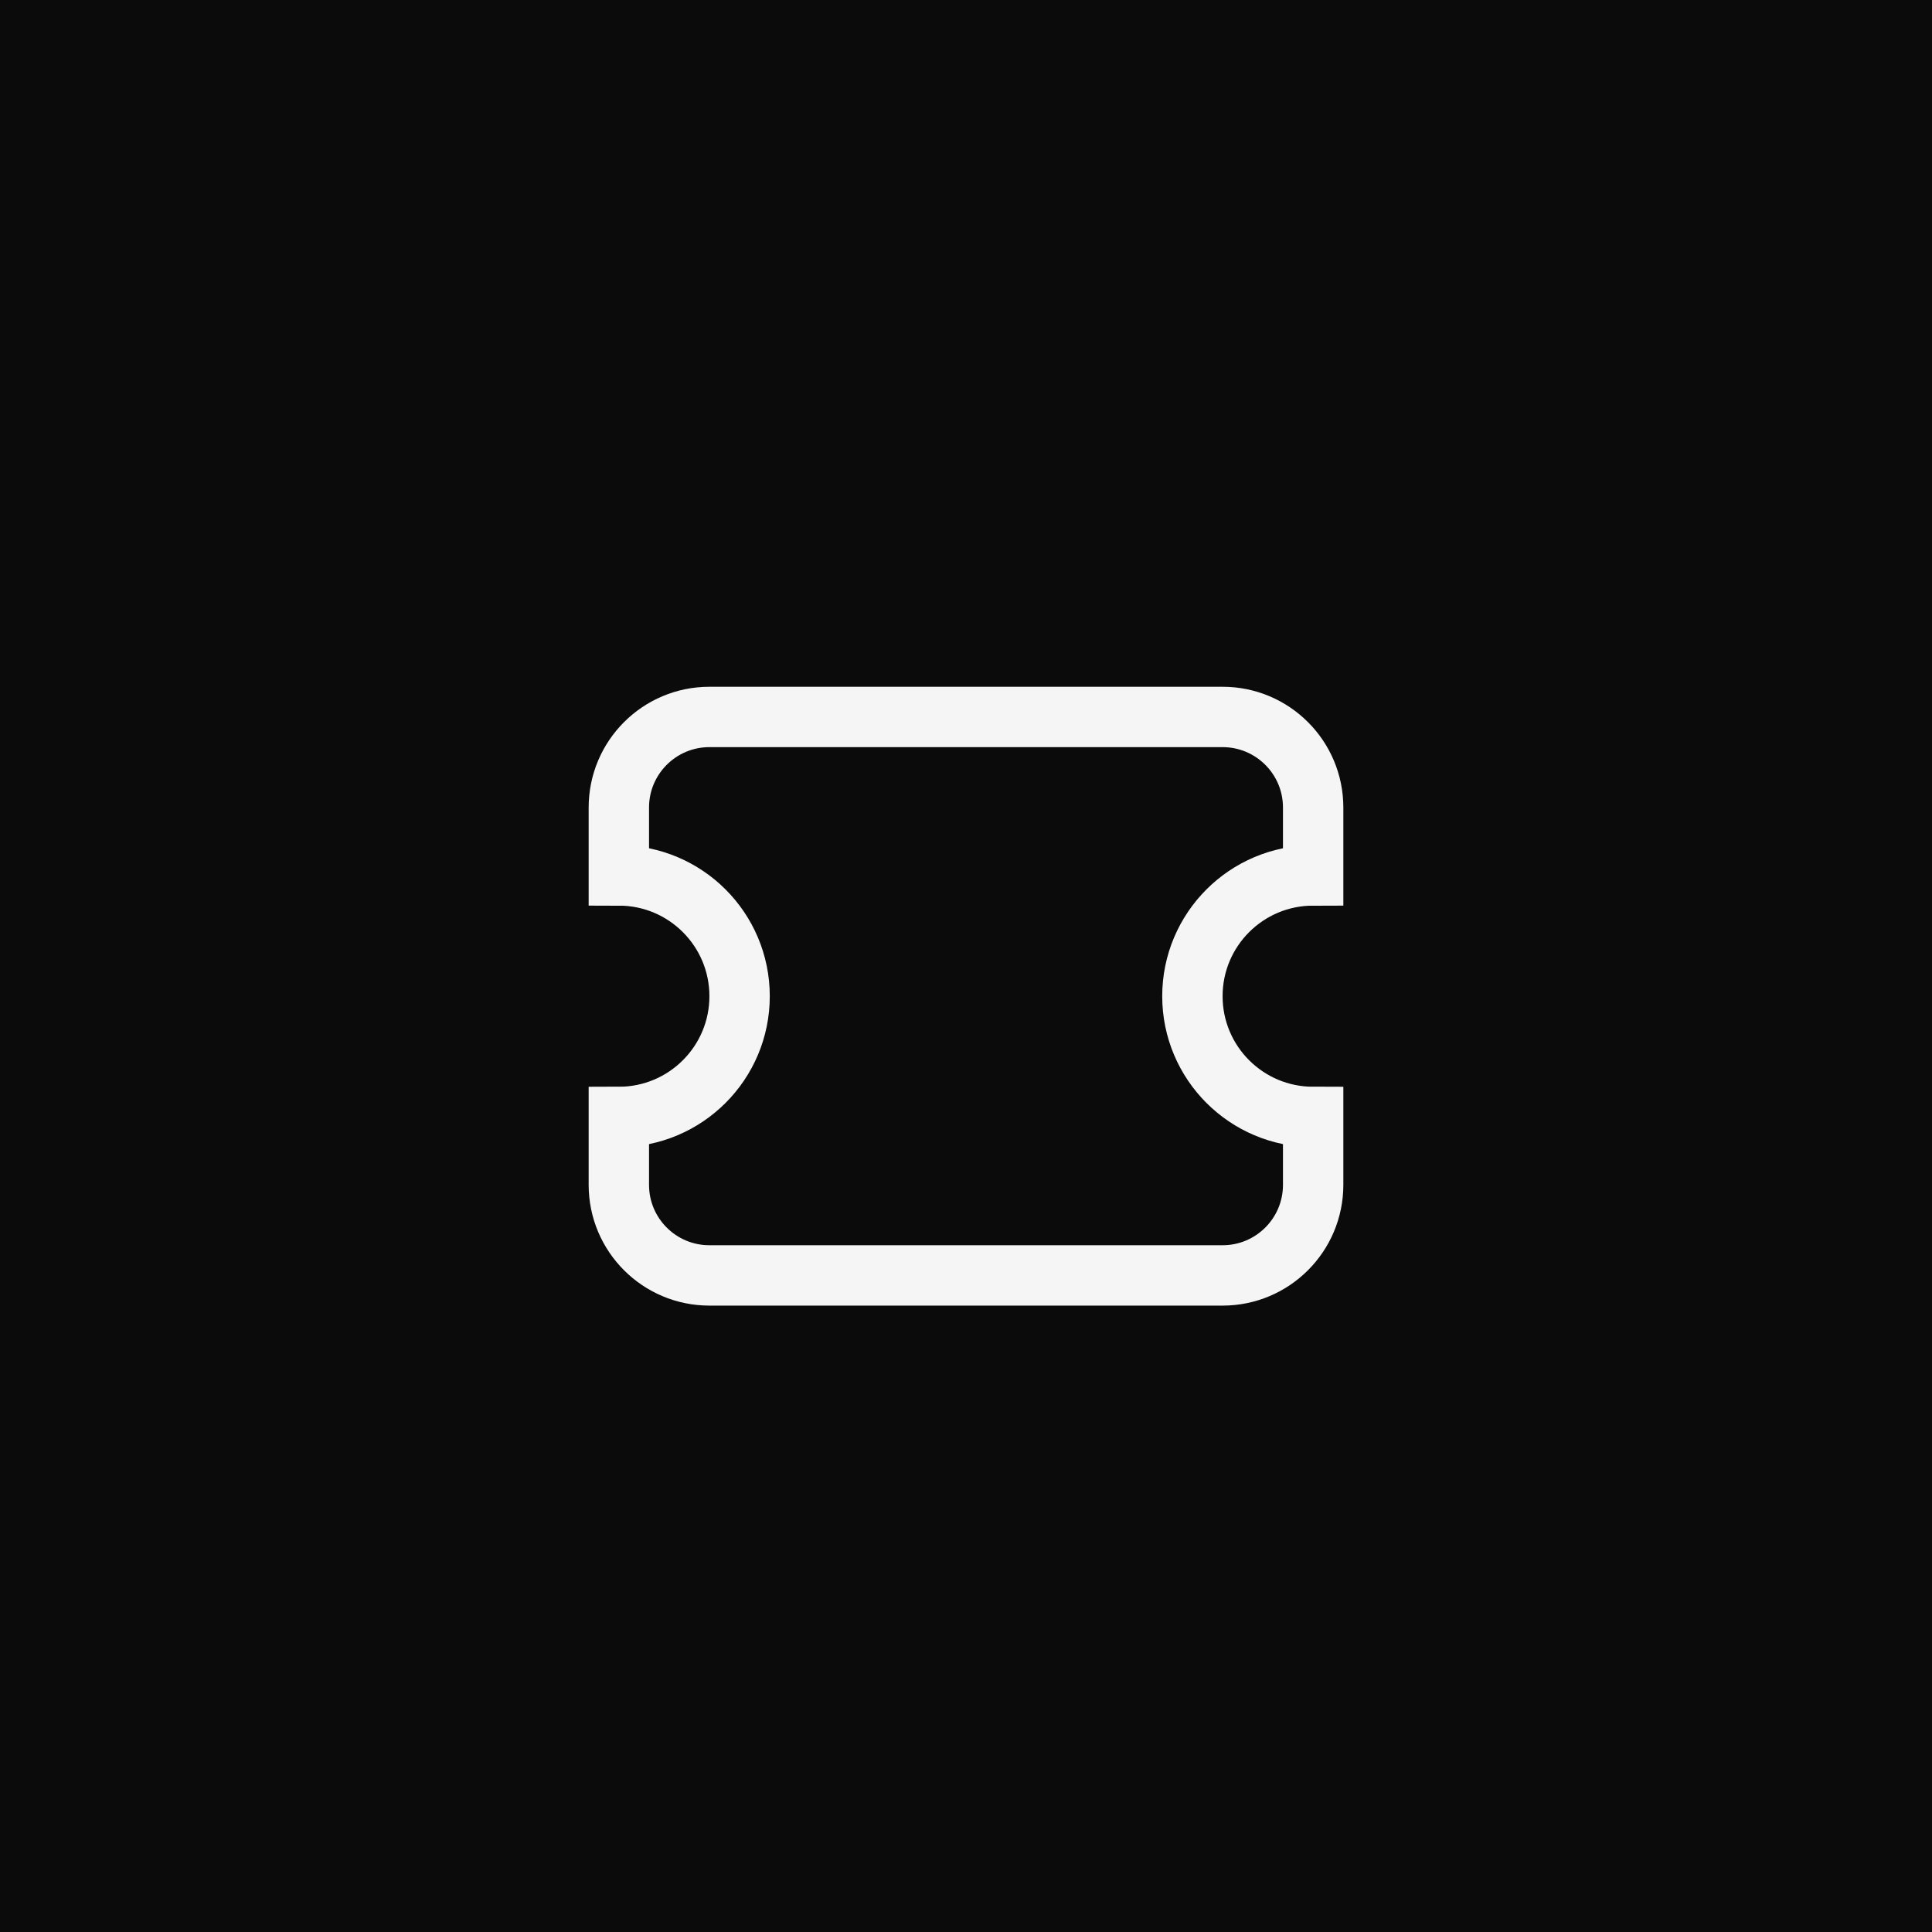
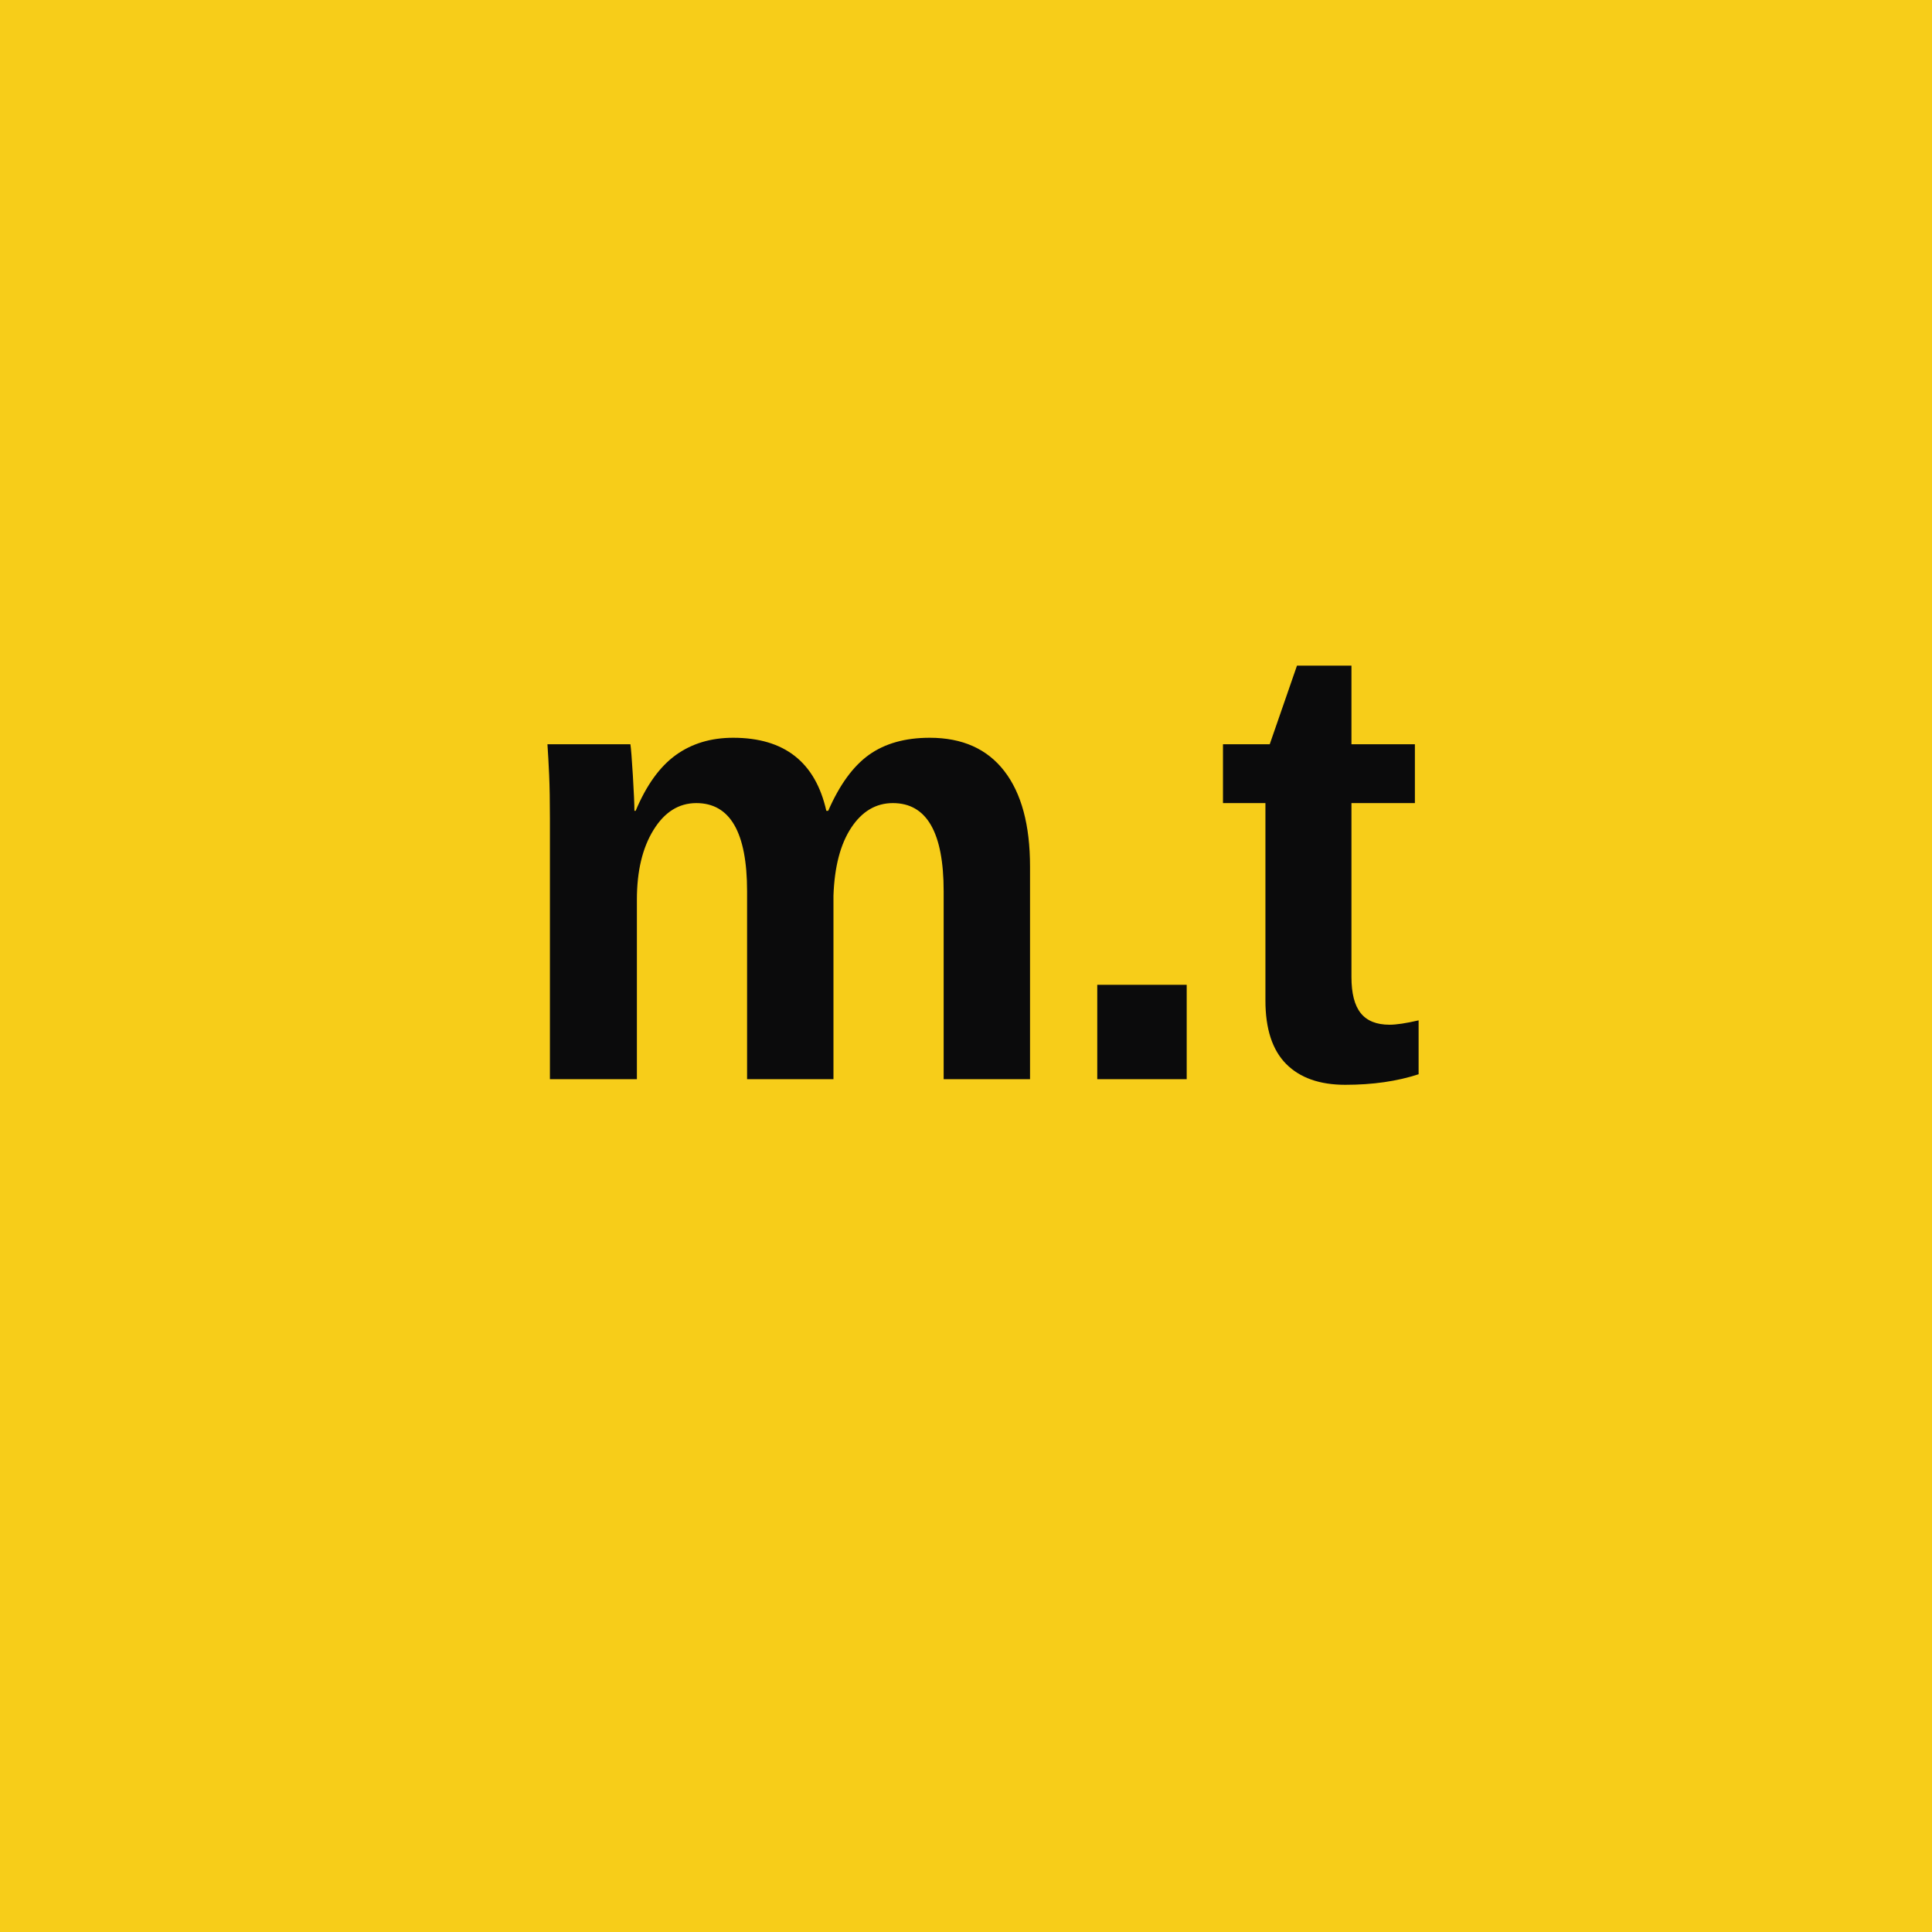
<svg xmlns="http://www.w3.org/2000/svg" viewBox="0 0 512 512" width="512" height="512">
-   <rect width="512" height="512" fill="#0B0B0C" />
-   <path d="M164 214a24 24 0 0 1 24-24h136a24 24 0 0 1 24 24v18a32 32 0 0 0 0 64v18a24 24 0 0 1-24 24H188a24 24 0 0 1-24-24v-18a32 32 0 0 0 0-64v-18z" fill="none" stroke="#F5F5F5" stroke-width="16" />
+   <rect width="512" height="512" fill="#F7CD19" />
+   <text x="256" y="286" text-anchor="middle" font-family="Arial Black, Helvetica Neue, Arial, sans-serif" font-weight="900" font-size="168" fill="#0B0B0C" letter-spacing="-4">m.t</text>
</svg>
